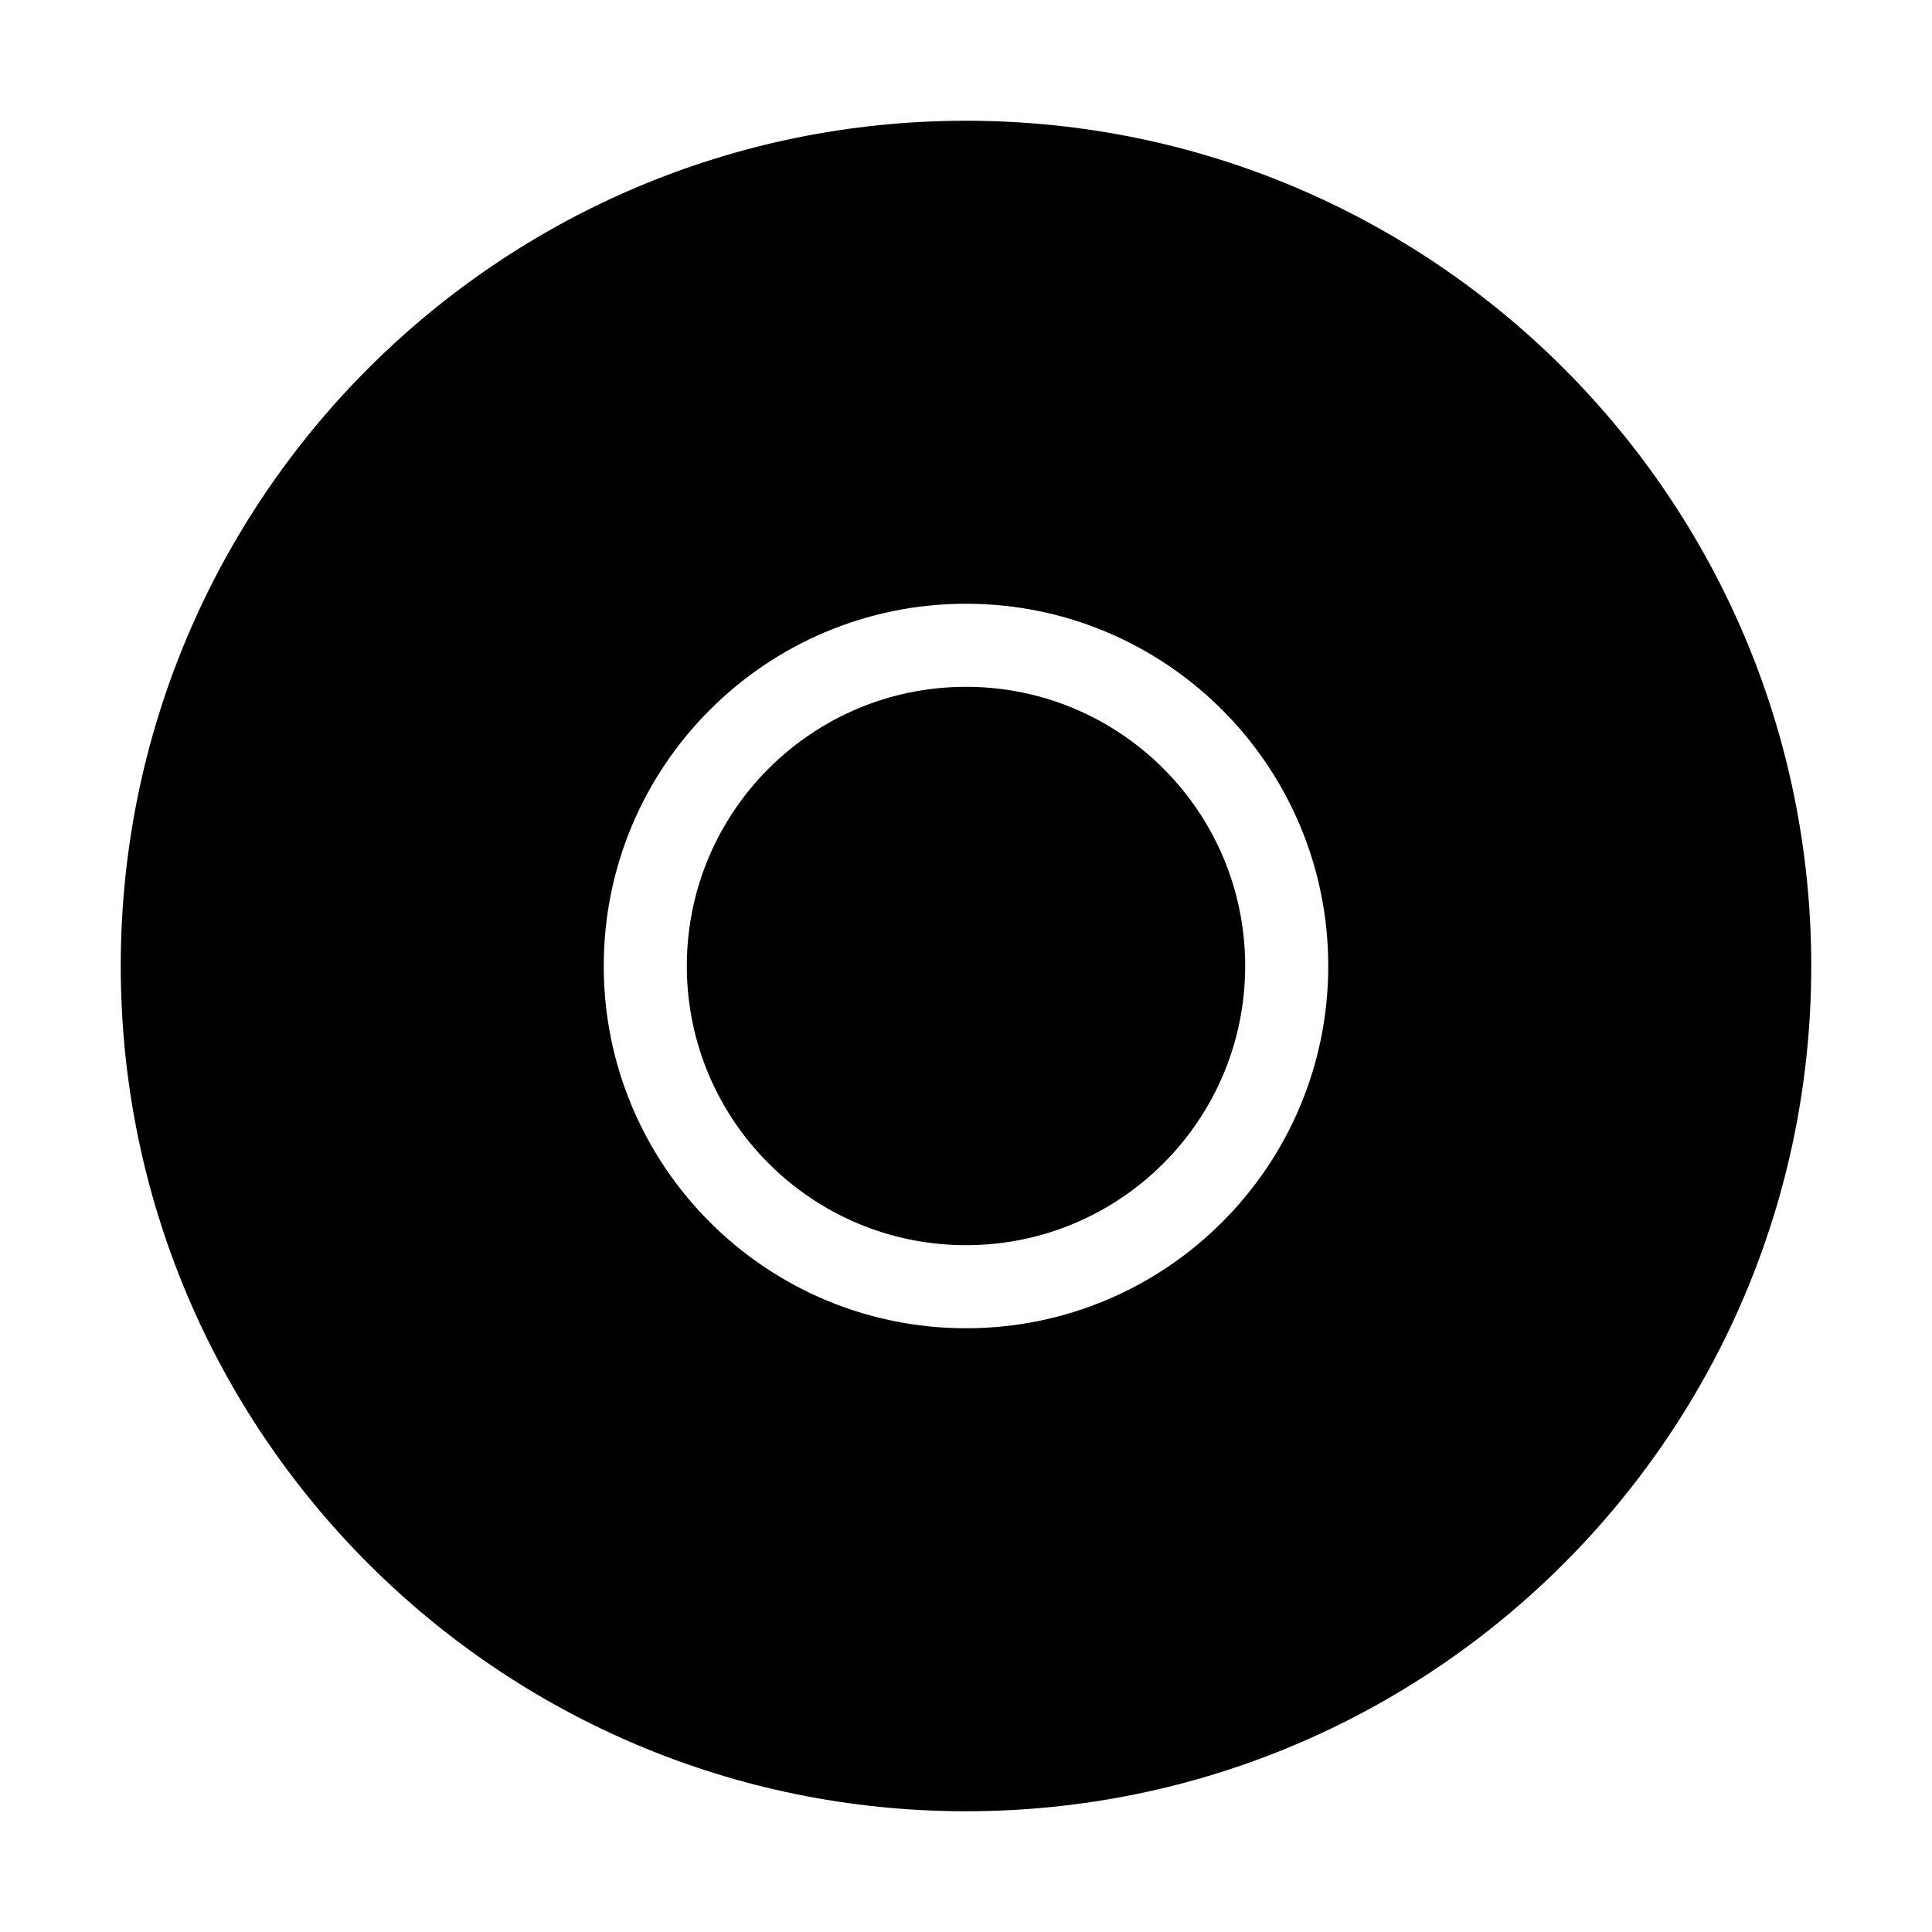
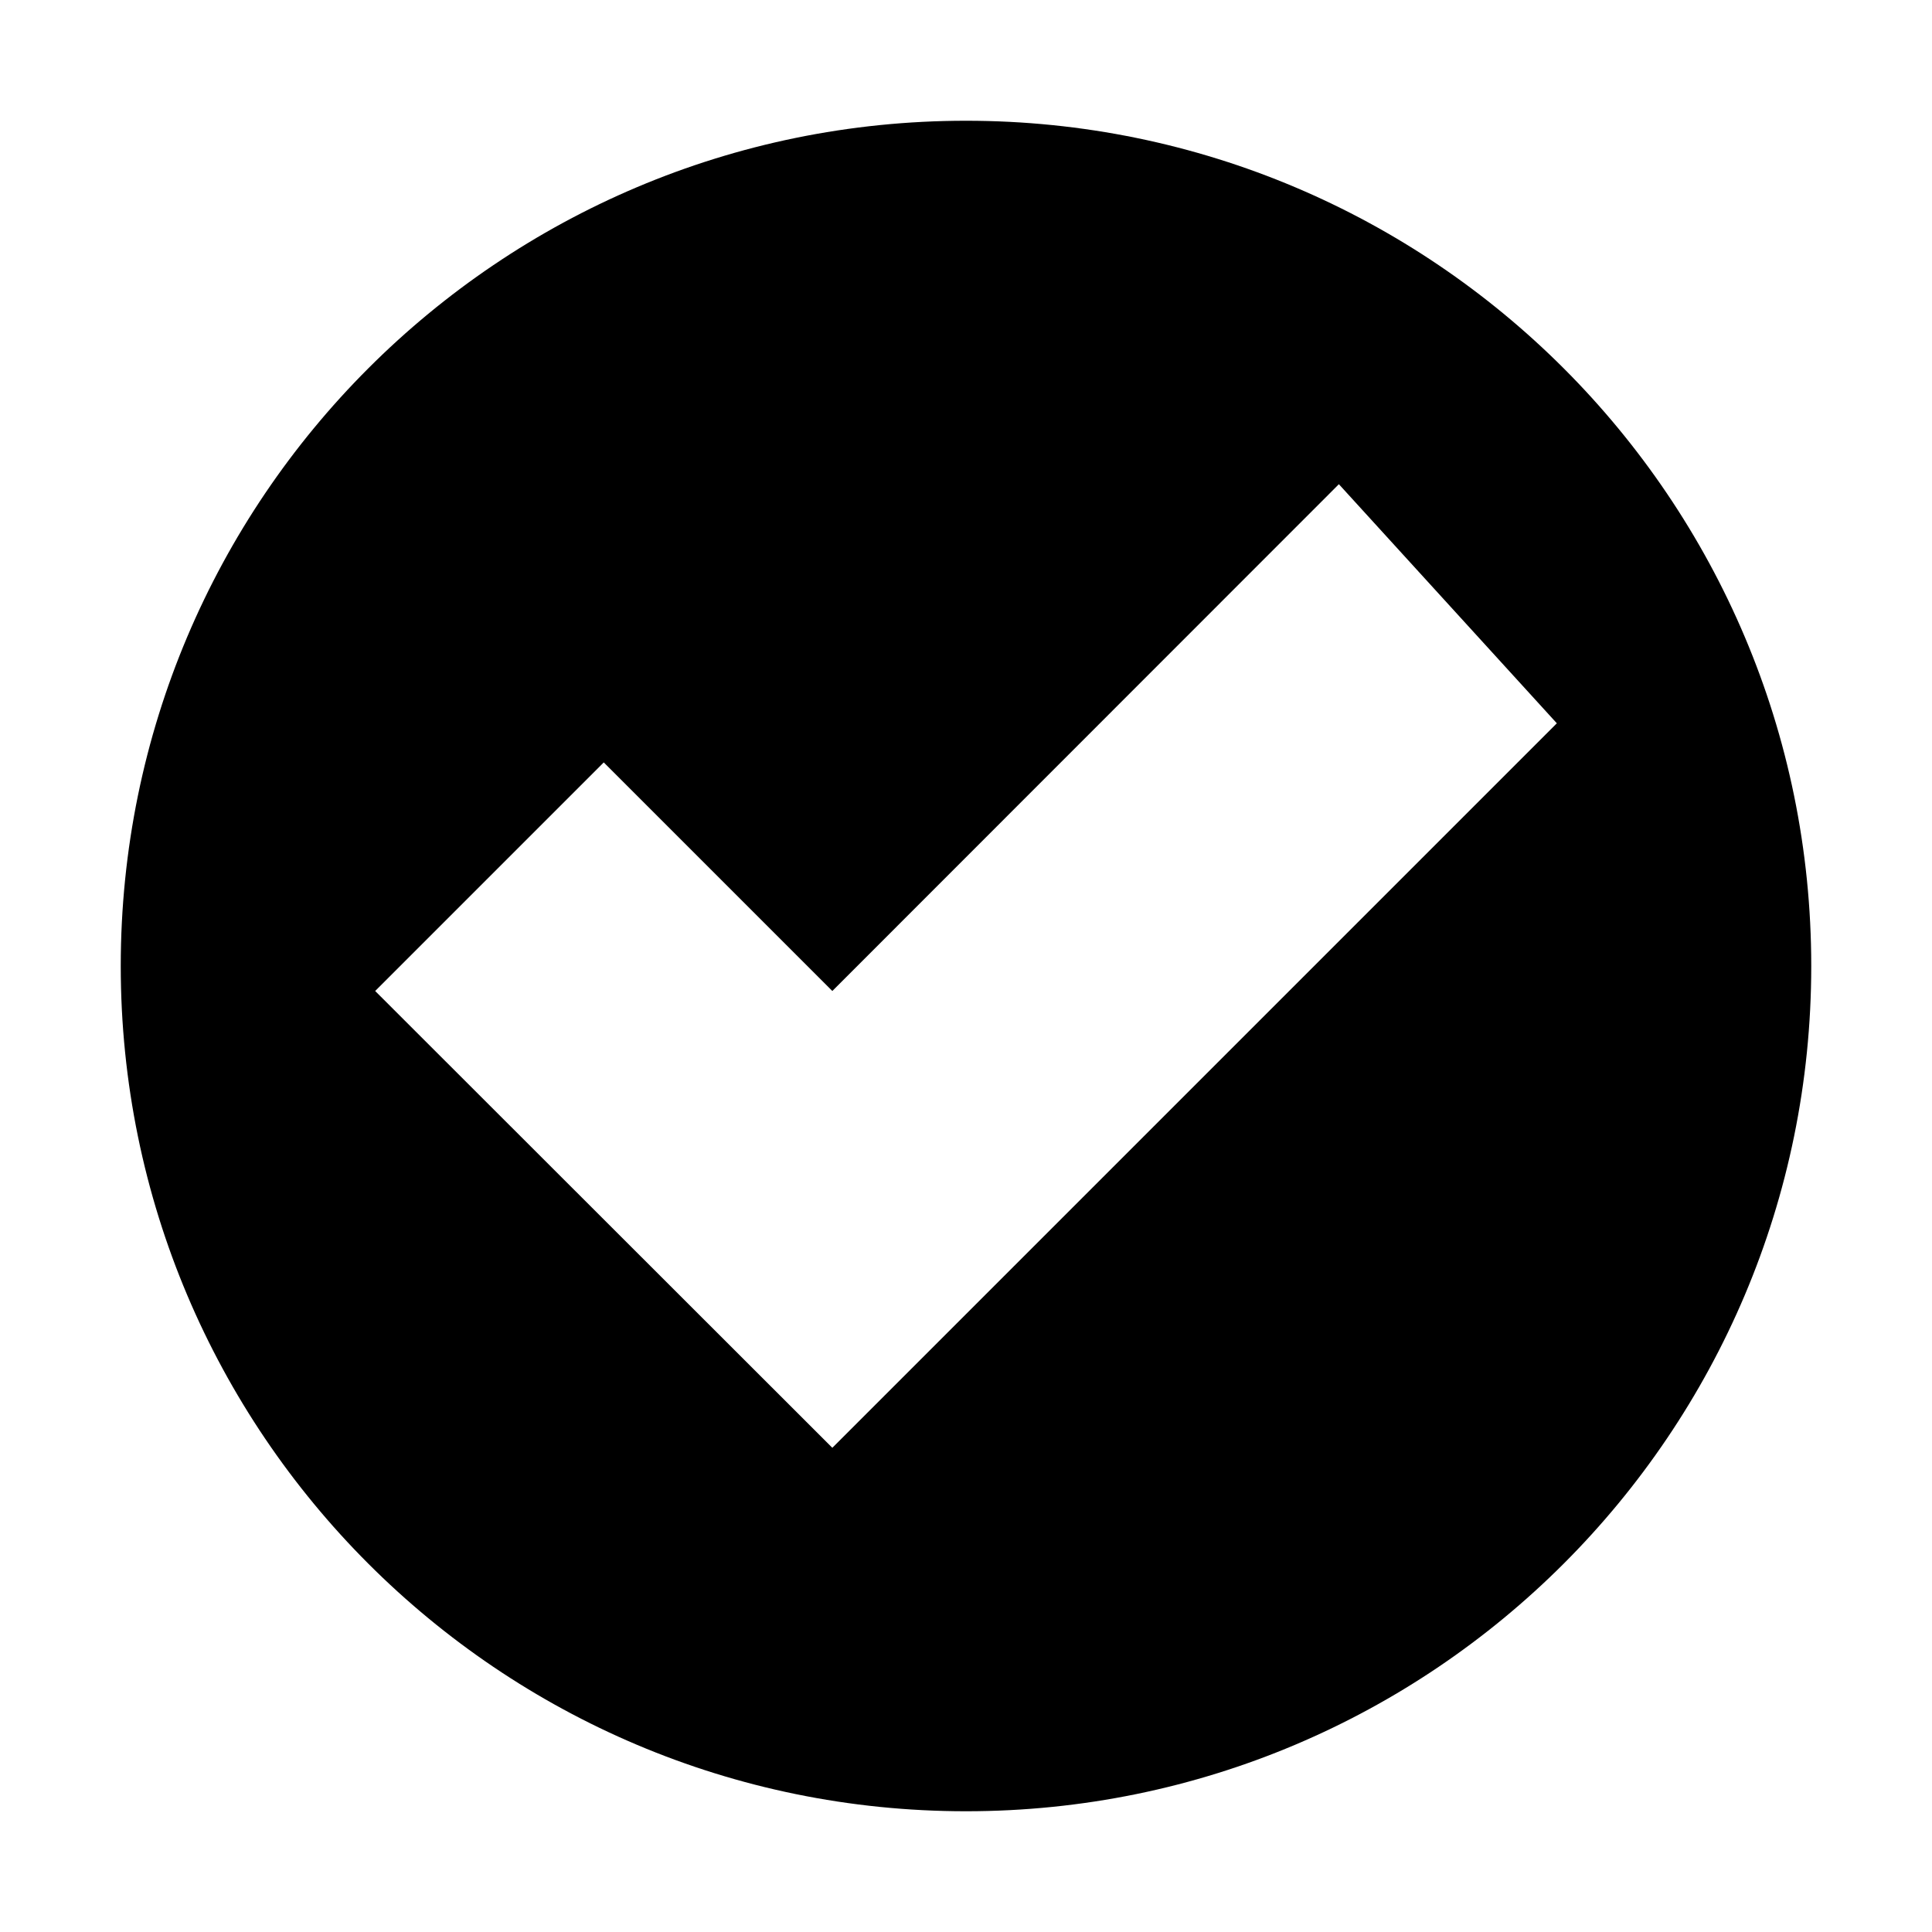
<svg xmlns="http://www.w3.org/2000/svg" height="16" width="16" viewBox="0 0 16 16" version="1.1" id="svg1">
  <defs id="defs1" />
-   <path id="path1" style="fill:#000000;fill-rule:evenodd;stroke-width:1.5;stroke-linejoin:round;stroke-opacity:0.427" d="M 8 1 A 7 7 0 0 0 1 8 A 7 7 0 0 0 8 15 A 7 7 0 0 0 15 8 A 7 7 0 0 0 8 1 z M 8 5 A 3 3 0 0 1 11 8 A 3 3 0 0 1 8 11 A 3 3 0 0 1 5 8 A 3 3 0 0 1 8 5 z " />
-   <circle style="fill:#000000;fill-rule:evenodd;stroke-width:1.5;stroke-linejoin:round;stroke-opacity:0.427" id="circle1" cx="8" cy="8" r="2.312" />
+   <path id="path1" style="fill:#000000;fill-rule:evenodd;stroke-width:1.5;stroke-linejoin:round;stroke-opacity:0.427" d="M 8 1 C 4.134 1 1 4.134 1 8 C 1 11.866 4.134 15 8 15 C 11.866 15 15 11.866 15 8 C 15 4.134 11.866 1 8 1 z M 11.088 4.01 L 12.893 5.99 L 6.893 11.99 L 3.107 8.207 L 5 6.314 L 6.893 8.207 L 11.088 4.01 z " />
</svg>
